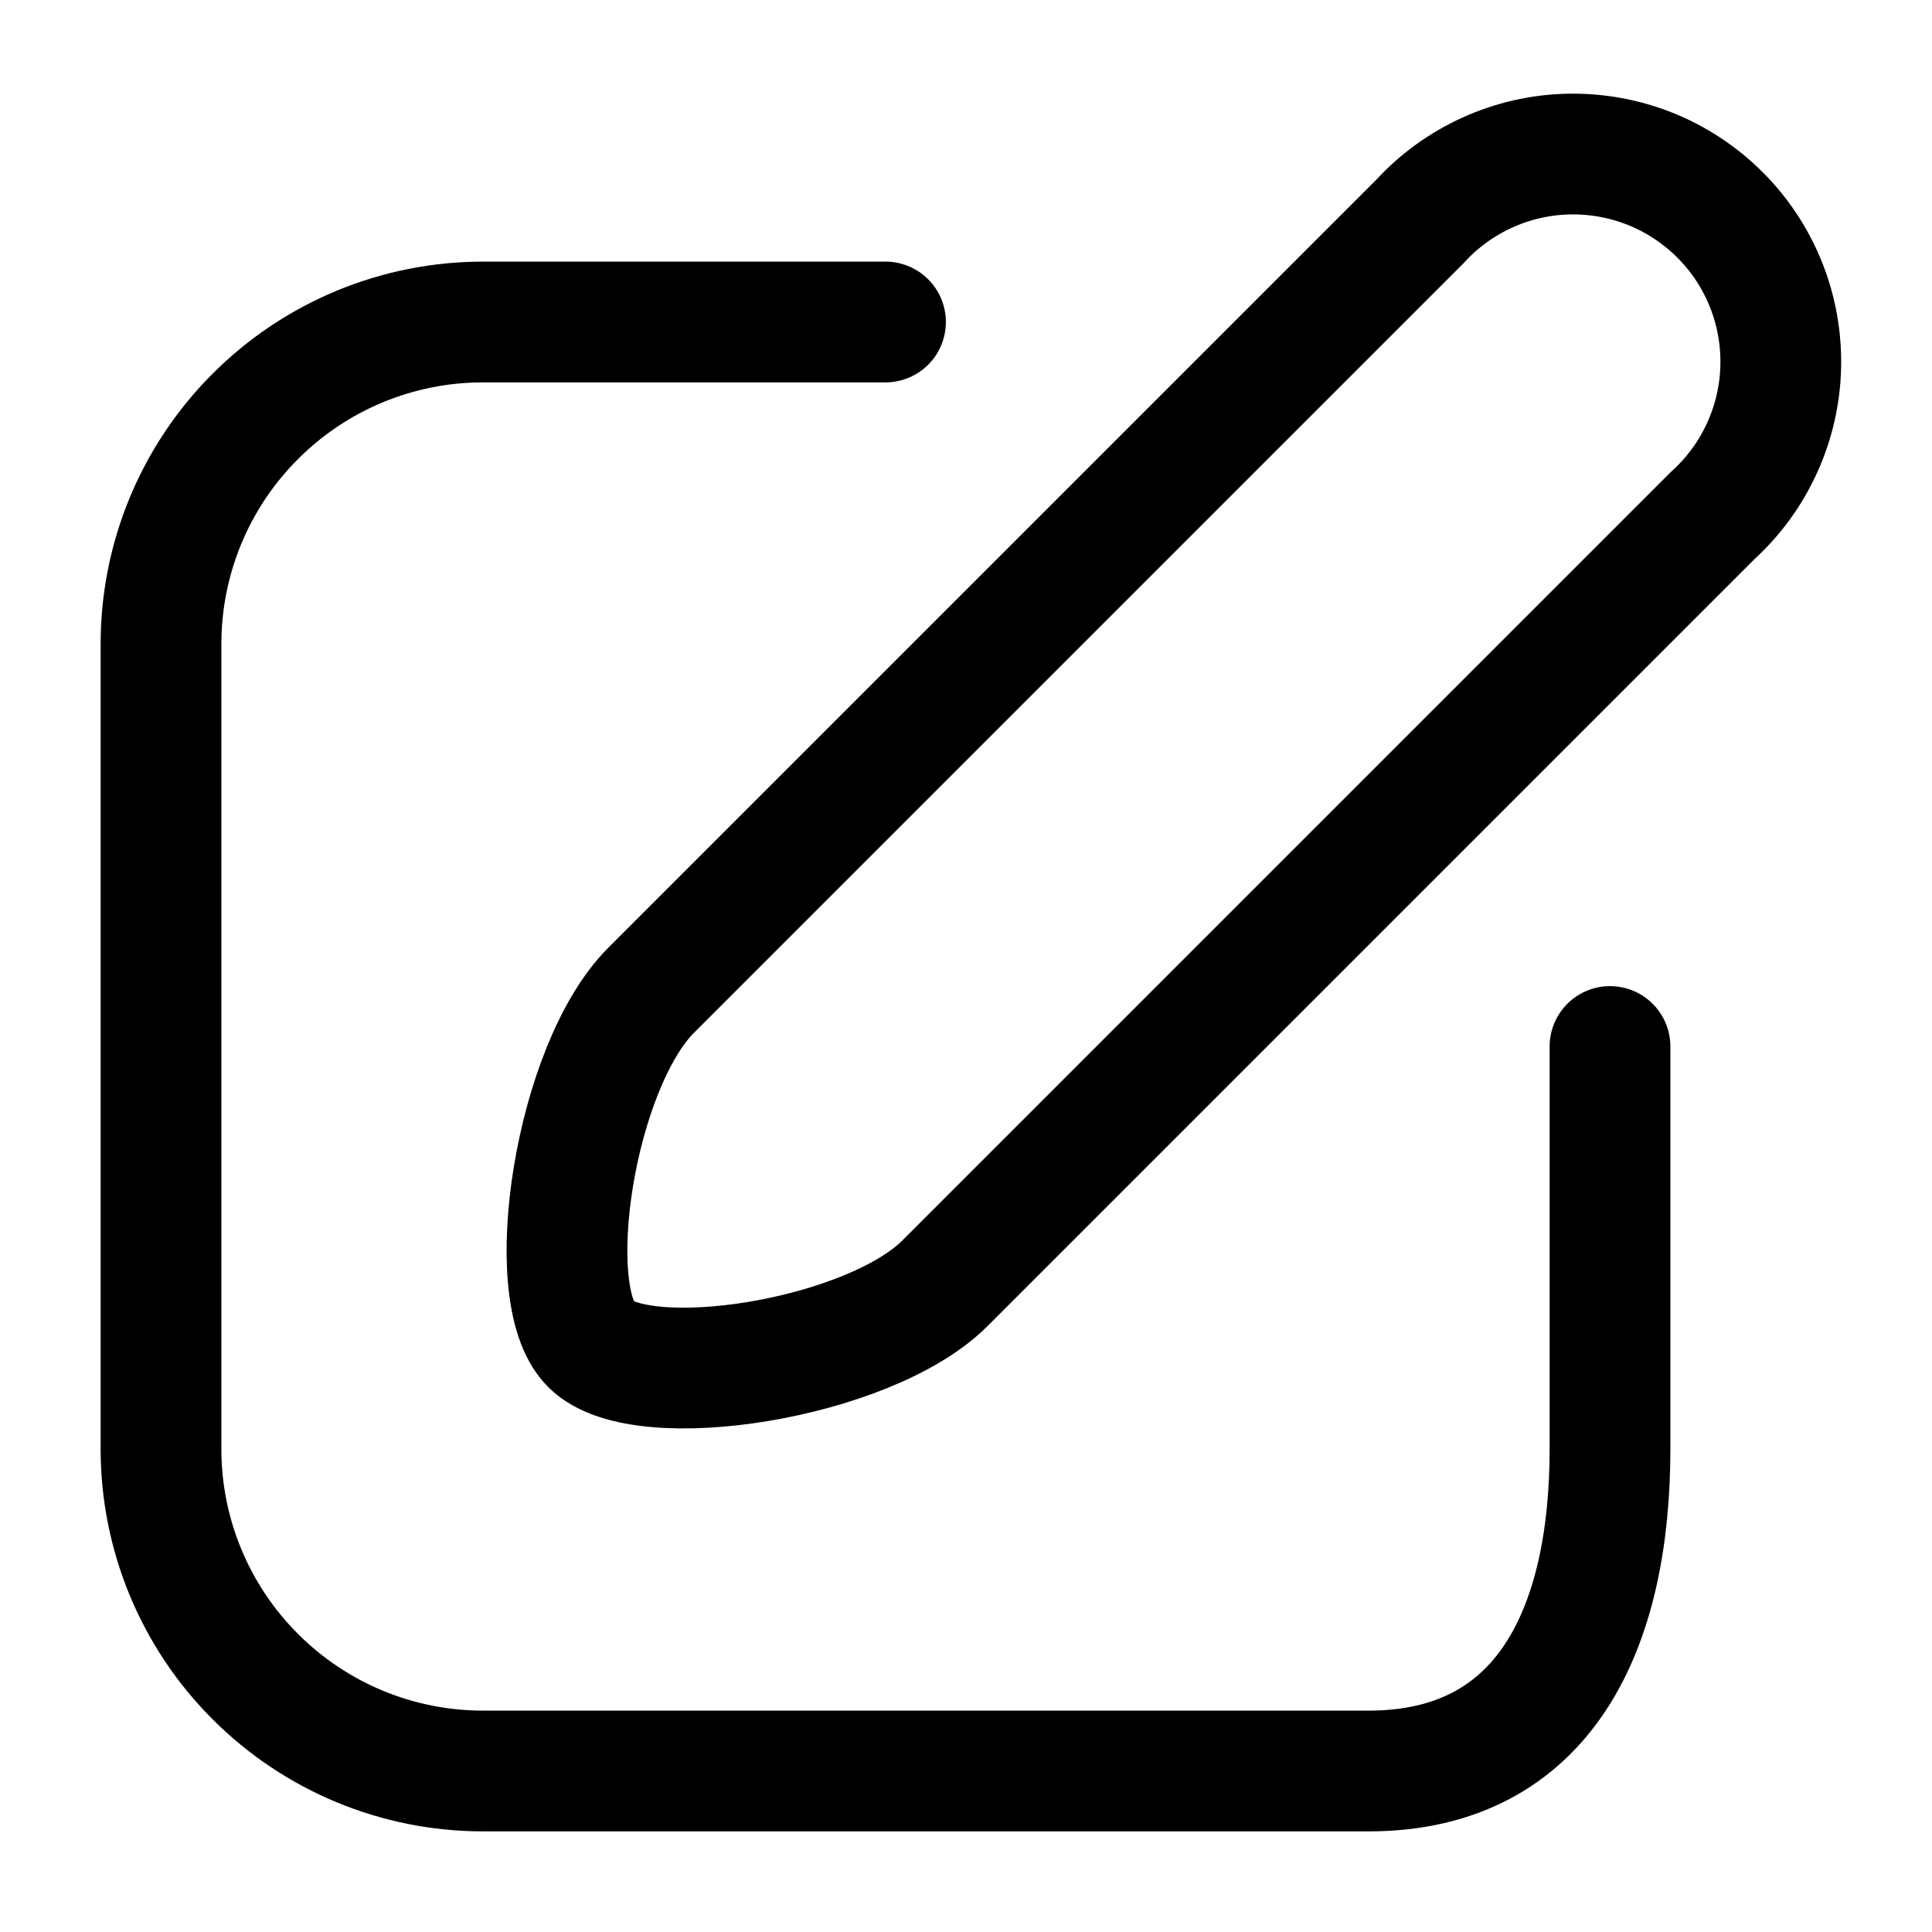
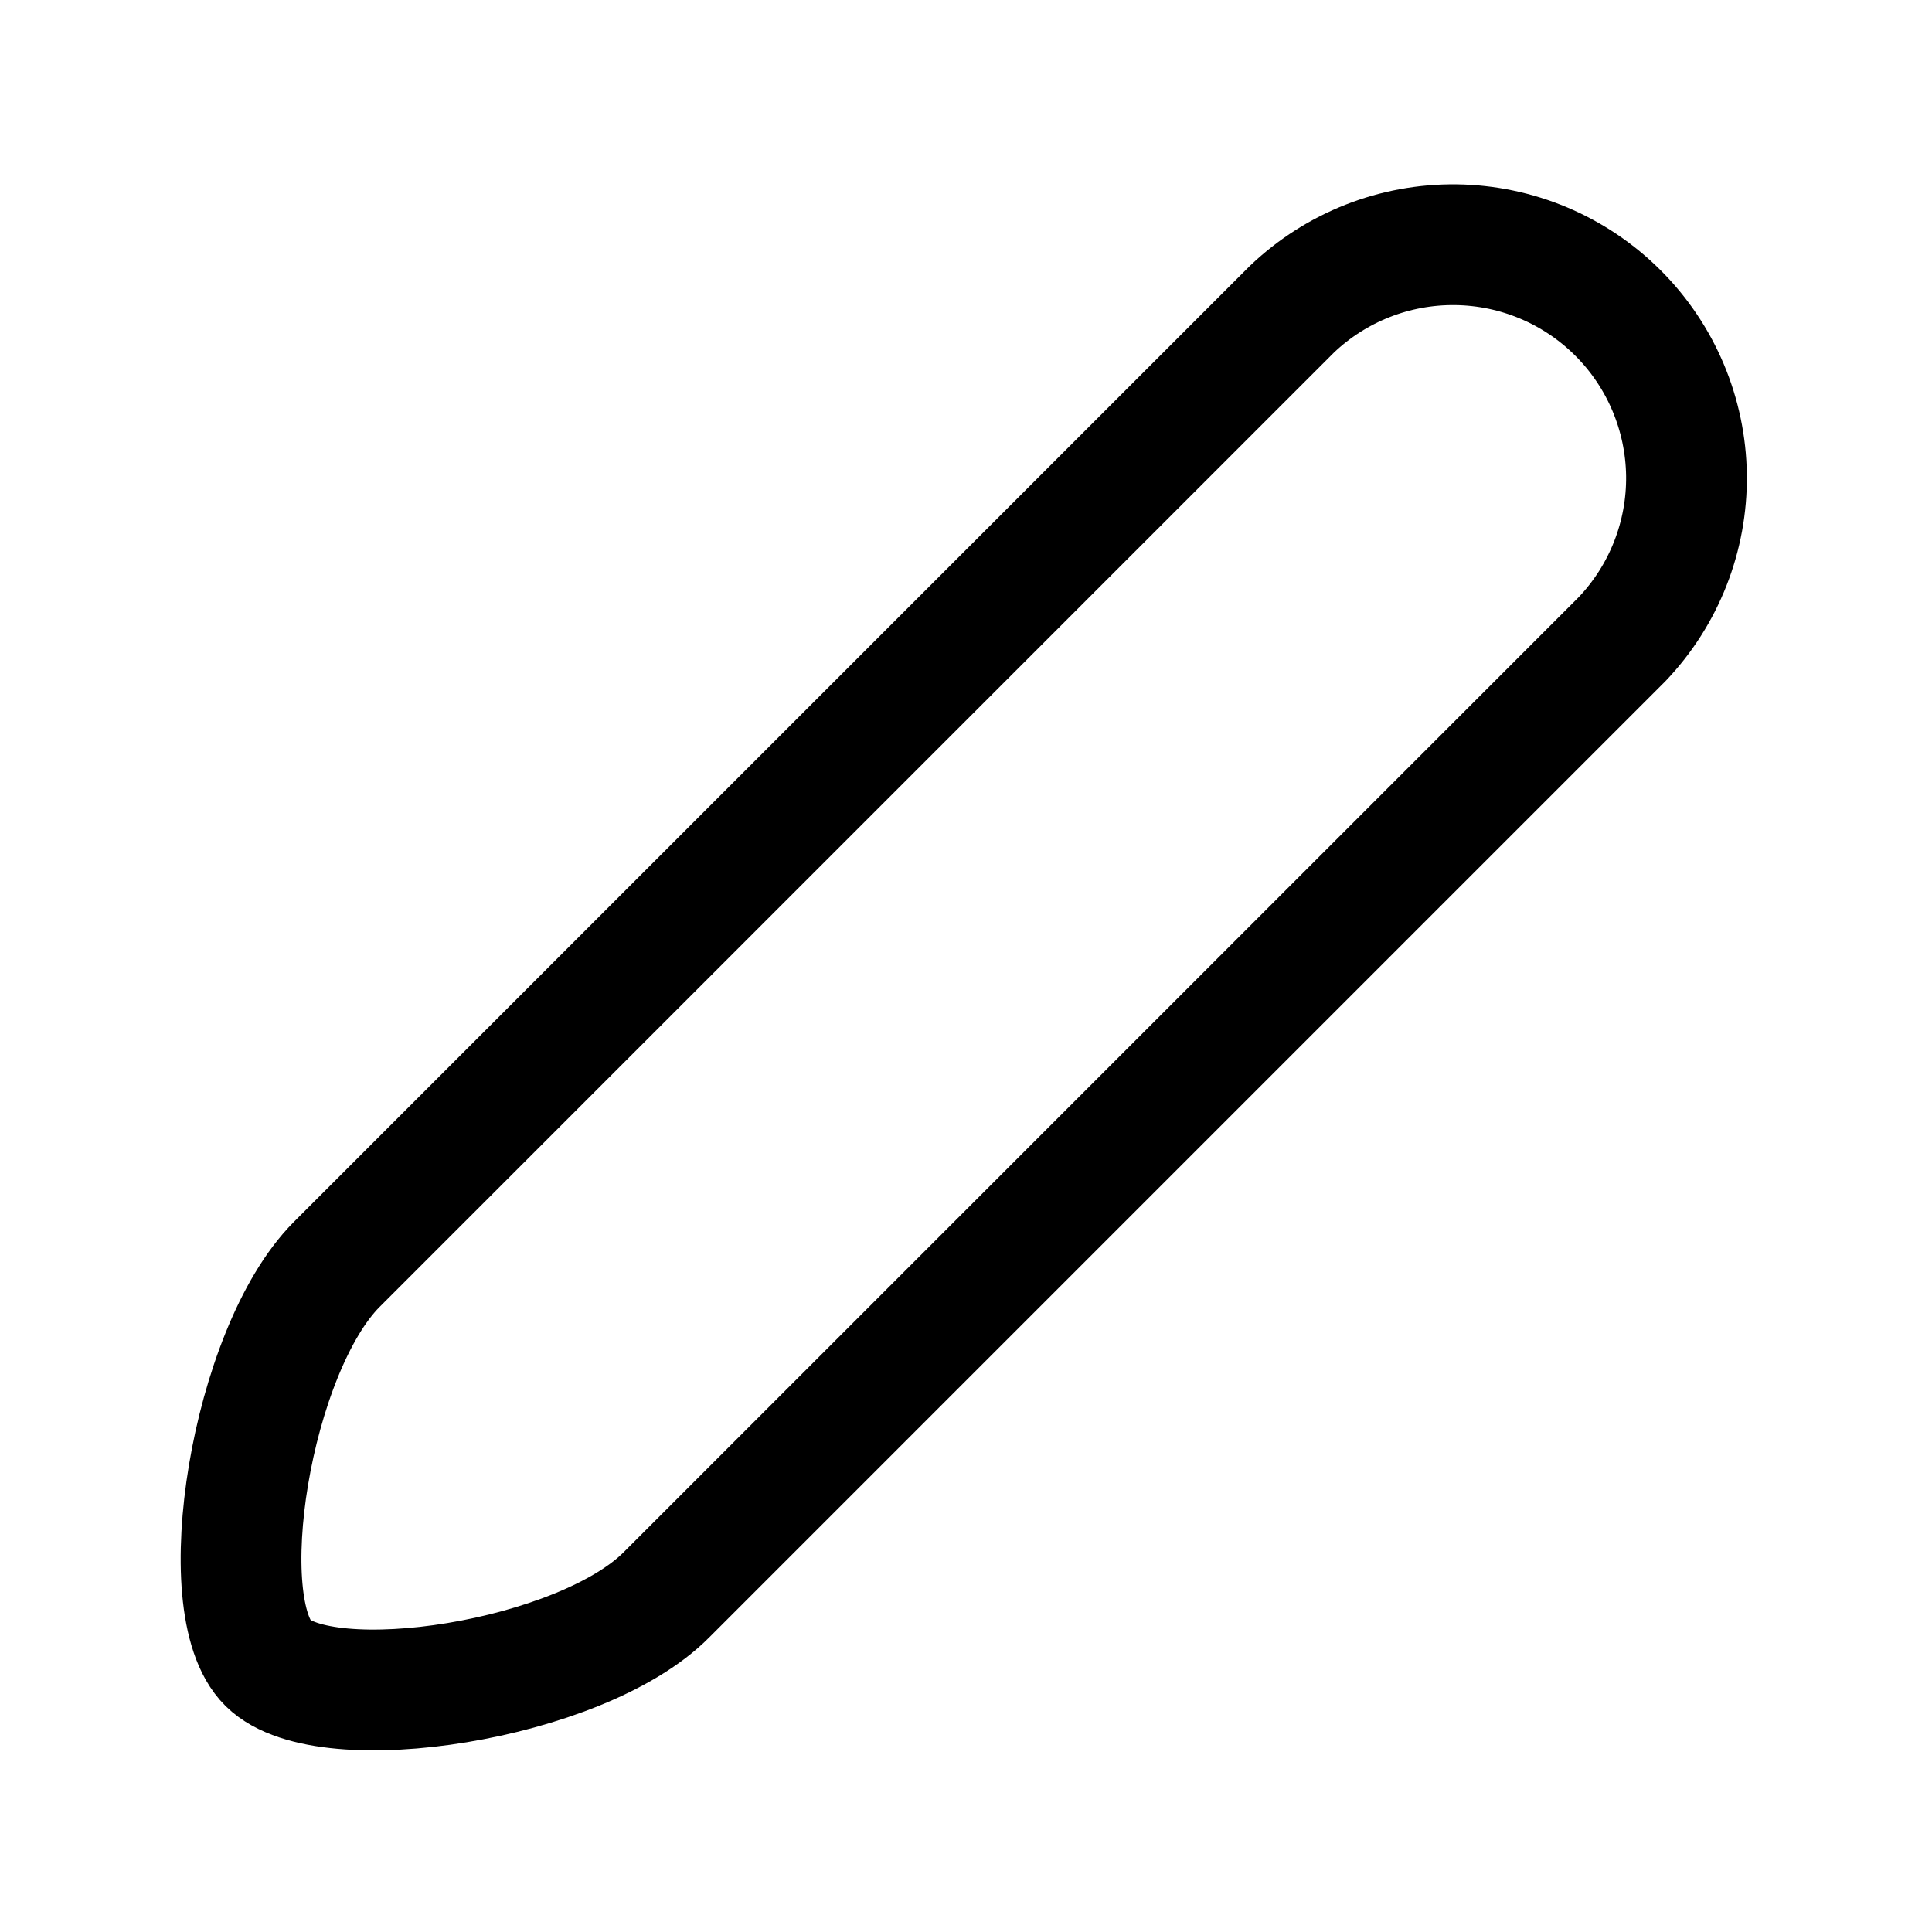
<svg xmlns="http://www.w3.org/2000/svg" width="800px" height="800px" viewBox="0 0 24 24" fill="none">
-   <path d="M21.28 6.4L11.74 15.94C10.79 16.89 7.97 17.33 7.34 16.7C6.71 16.07 7.14 13.25 8.09 12.3L17.64 2.75C17.875 2.493 18.16 2.287 18.478 2.143C18.796 1.999 19.139 1.921 19.488 1.914C19.836 1.907 20.182 1.97 20.506 2.1C20.829 2.23 21.122 2.425 21.369 2.672C21.615 2.918 21.808 3.212 21.938 3.536C22.067 3.86 22.129 4.206 22.121 4.555C22.113 4.903 22.034 5.246 21.889 5.564C21.745 5.881 21.538 6.165 21.28 6.4V6.4Z" stroke="#000000" stroke-width="1.5" stroke-linecap="round" stroke-linejoin="round" />
-   <path d="M11 4H6C4.939 4 3.922 4.421 3.172 5.172C2.421 5.922 2 6.939 2 8V18C2 19.061 2.421 20.078 3.172 20.828C3.922 21.579 4.939 22 6 22H17C19.21 22 20 20.2 20 18V13" stroke="#000000" stroke-width="1.5" stroke-linecap="round" stroke-linejoin="round" />
+   <path d="M20.15 7.94L8.28 19.81C7.22 20.88 4.05 21.37 3.33 20.66C2.61 19.95 3.12 16.78 4.18 15.71L16.05 3.84C16.598 3.318 17.328 3.031 18.085 3.04C18.842 3.049 19.565 3.354 20.1 3.889C20.636 4.425 20.94 5.148 20.95 5.905C20.959 6.661 20.672 7.392 20.15 7.94V7.94Z" stroke="#000000" stroke-width="1.5" stroke-linecap="round" stroke-linejoin="round" />
</svg>
